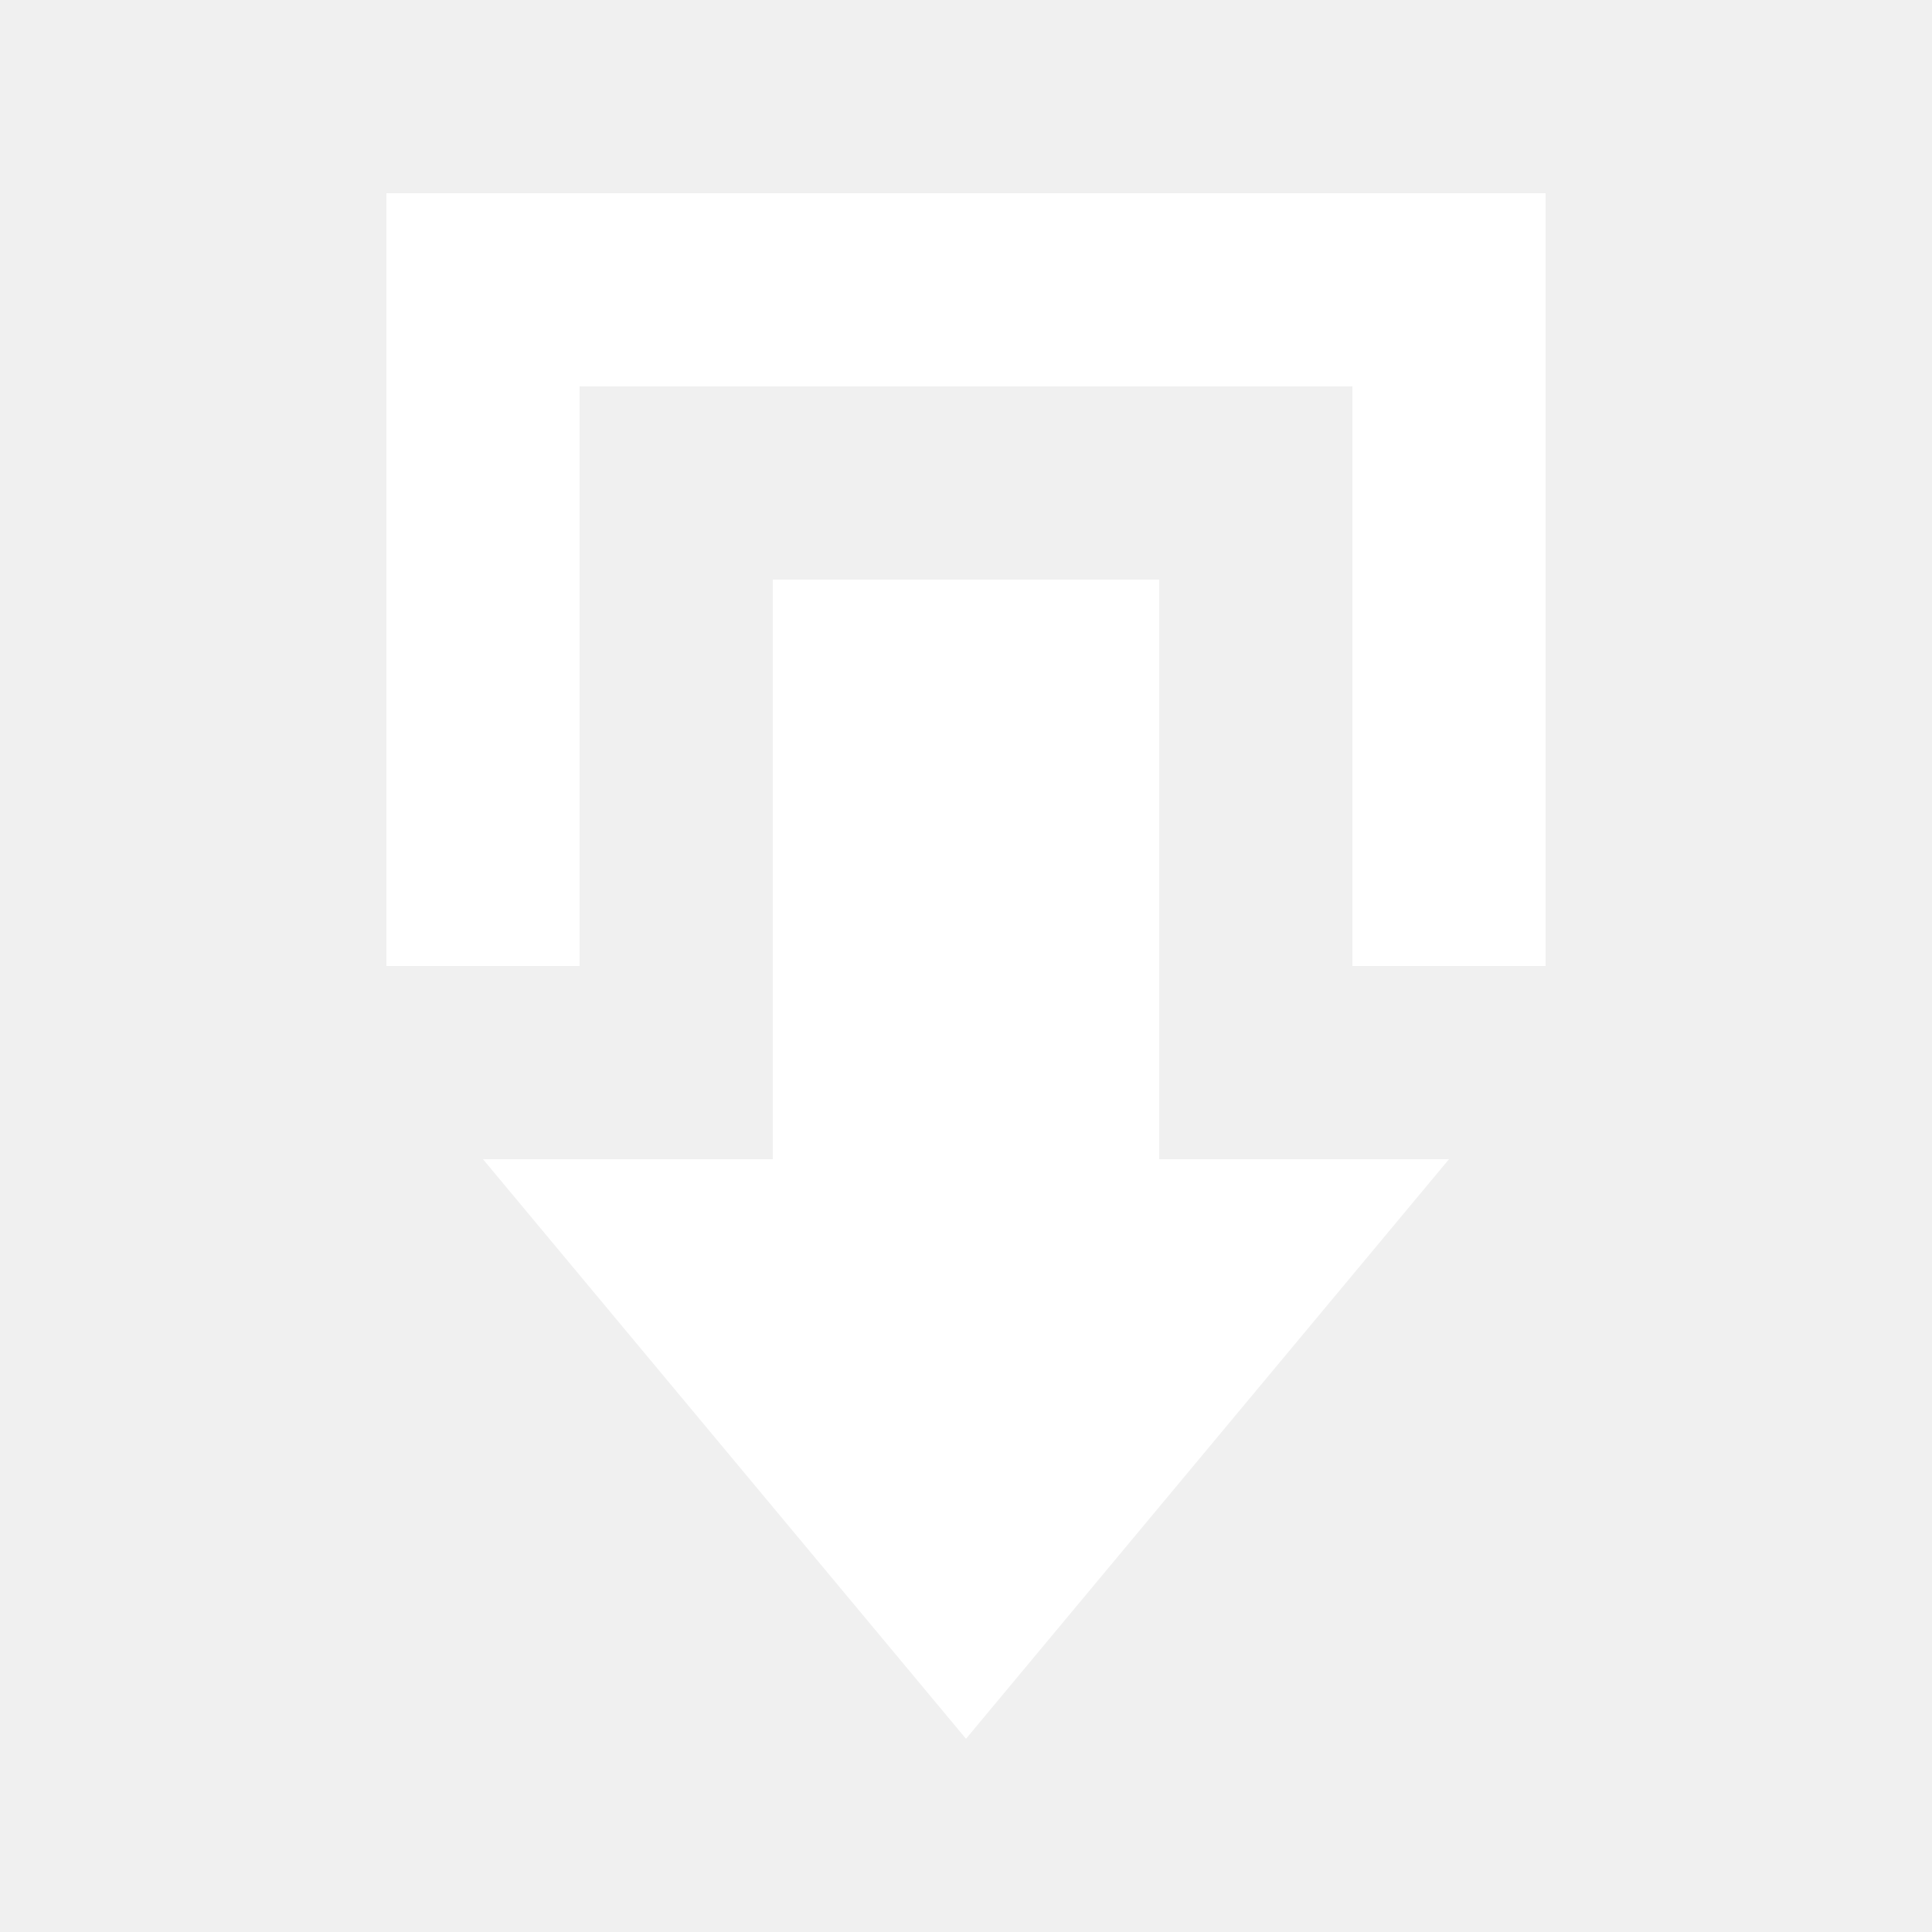
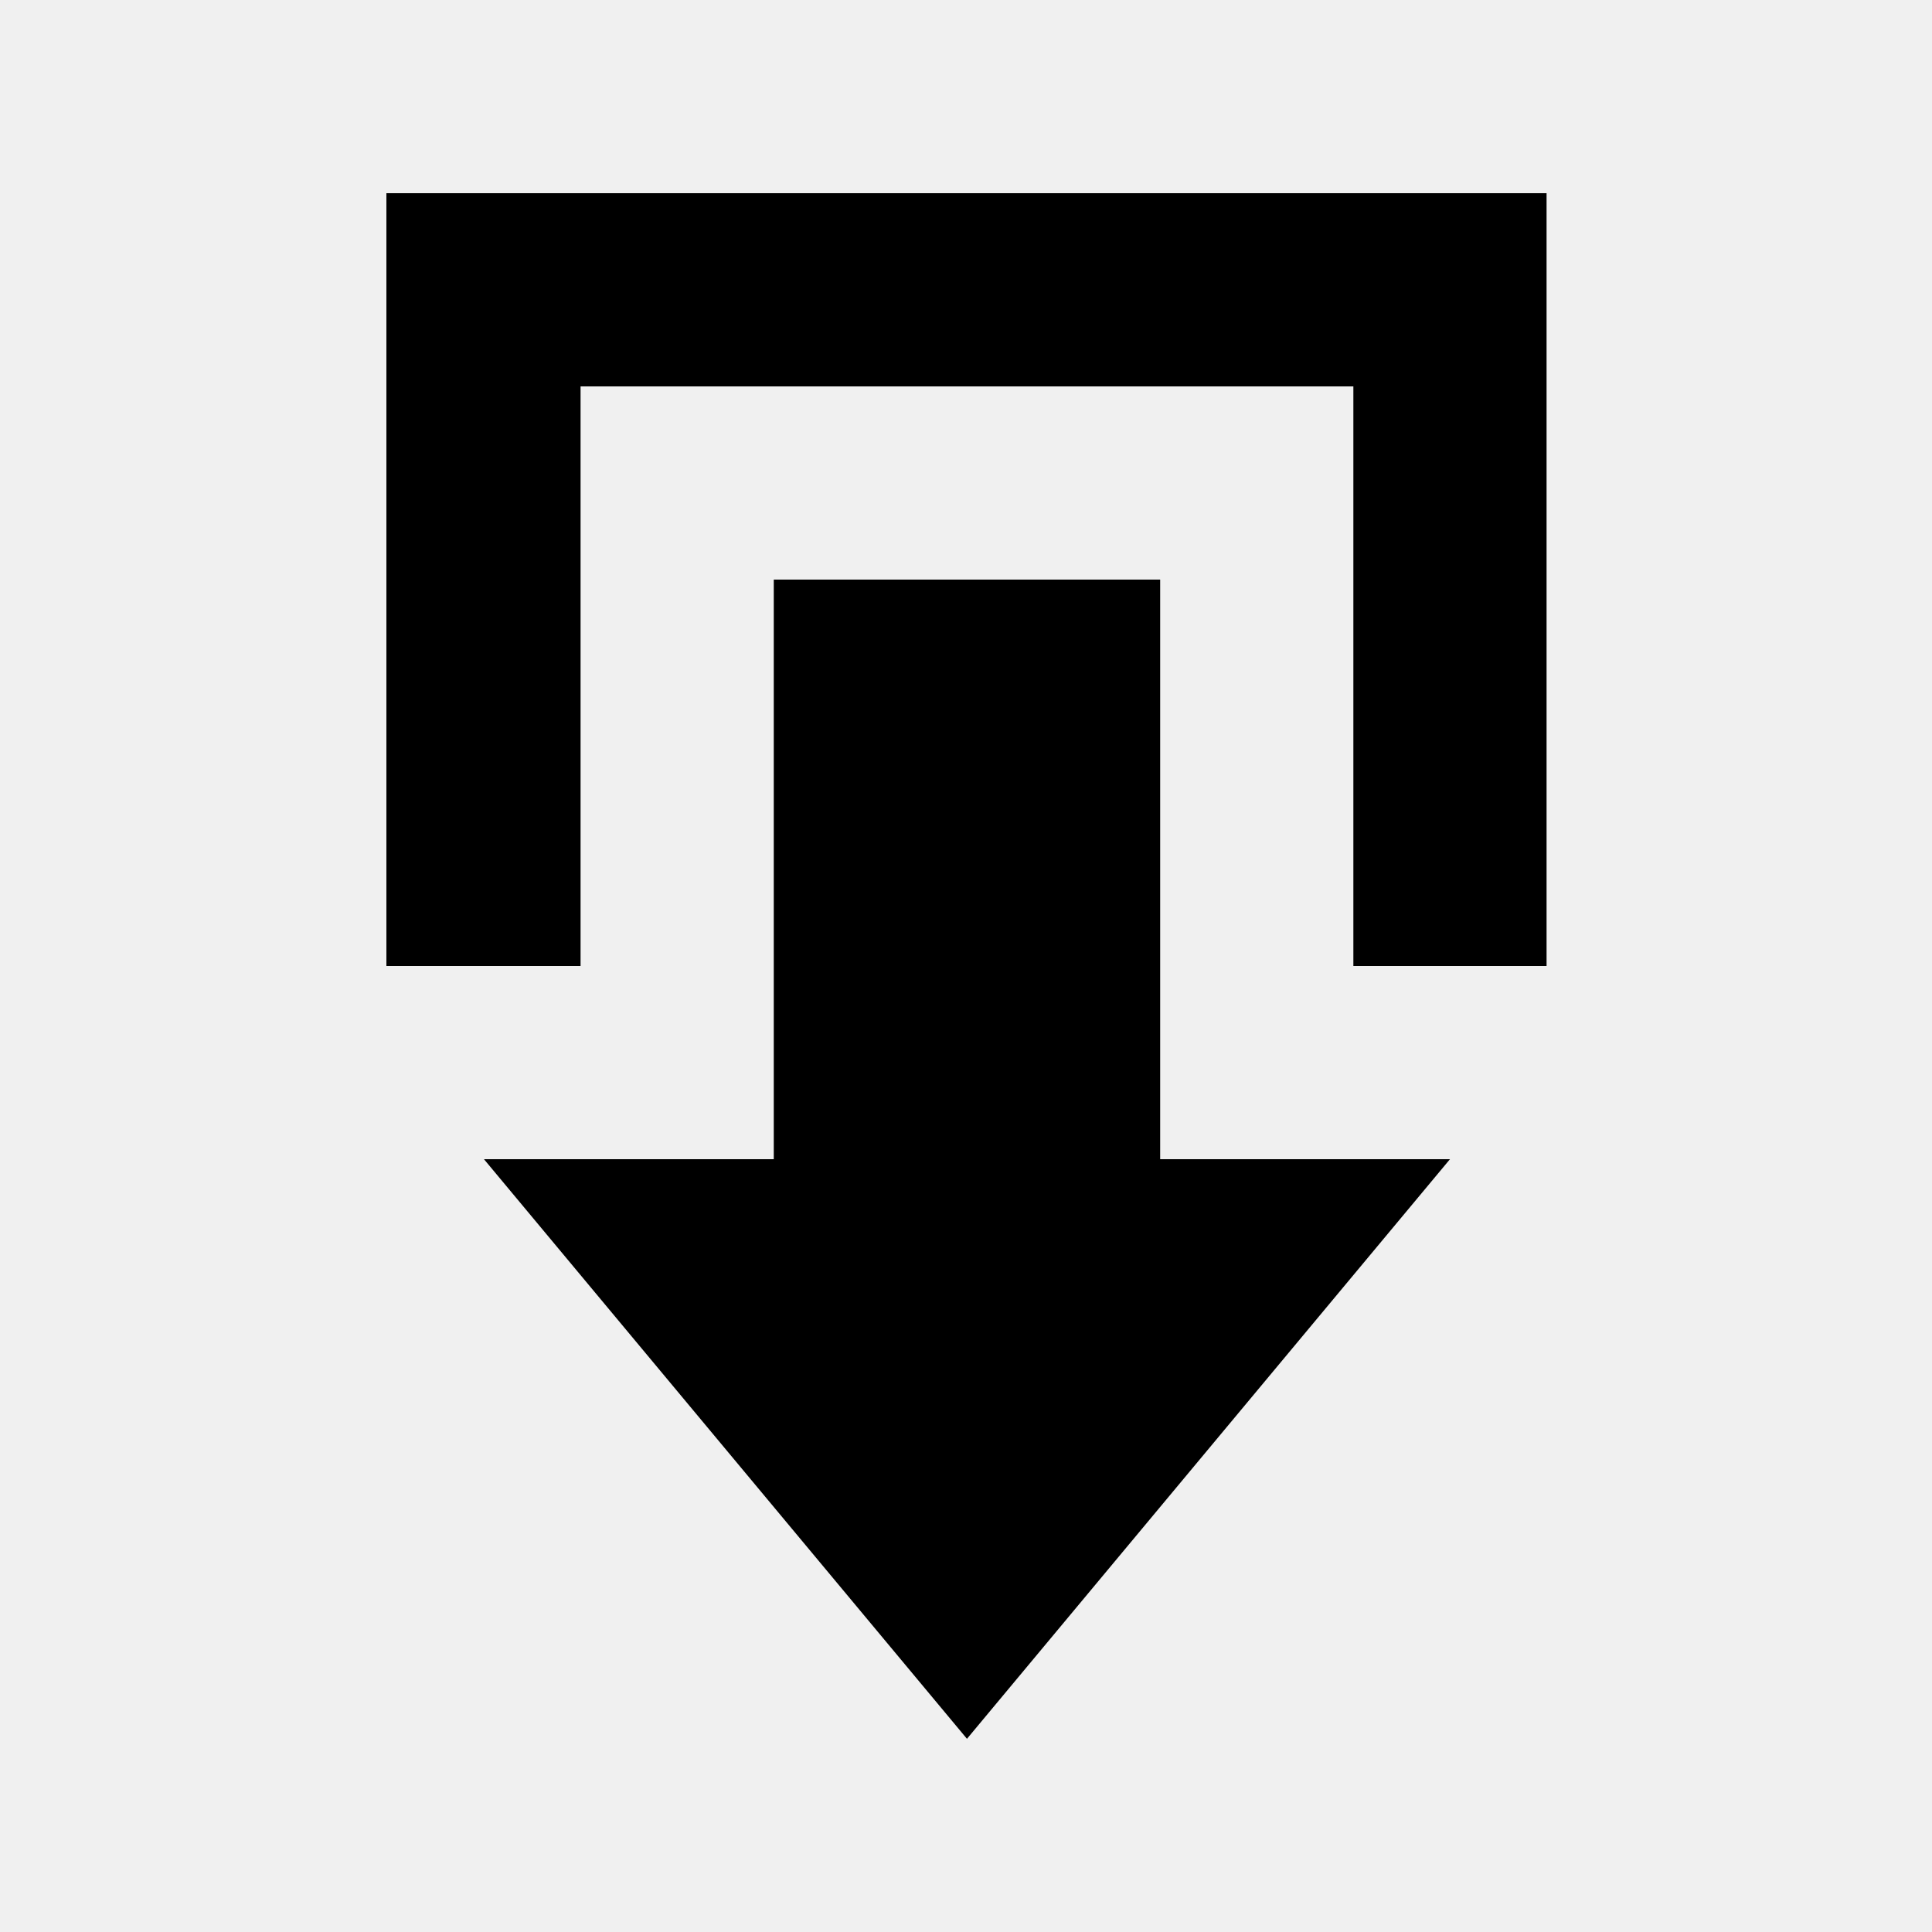
- <svg xmlns="http://www.w3.org/2000/svg" version="1.1" id="レイヤー_1" x="0px" y="0px" viewBox="0 0 20 20" style="enable-background:new 0 0 20 20;" xml:space="preserve">
-   <style type="text/css">
- 	.st0{fill:none;}
- 	.st1{fill:#FFFFFF;}
- </style>
-   <rect class="st0" width="20" height="20" />
+ <svg xmlns="http://www.w3.org/2000/svg" viewBox="0 0 20 20">
+   <rect x="0" fill="none" width="20" height="20" />
  <g>
-     <path class="st1" d="M14,4v6h2V2H4v8h2V4H14z M12,6v6h3l-5,6l-5-6h3V6H12z" />
+     <path d="M14.01 4v6h2V2H4v8h2.01V4h8zm-2 2v6h3l-5 6-5-6h3V6h4z" />
  </g>
</svg>
